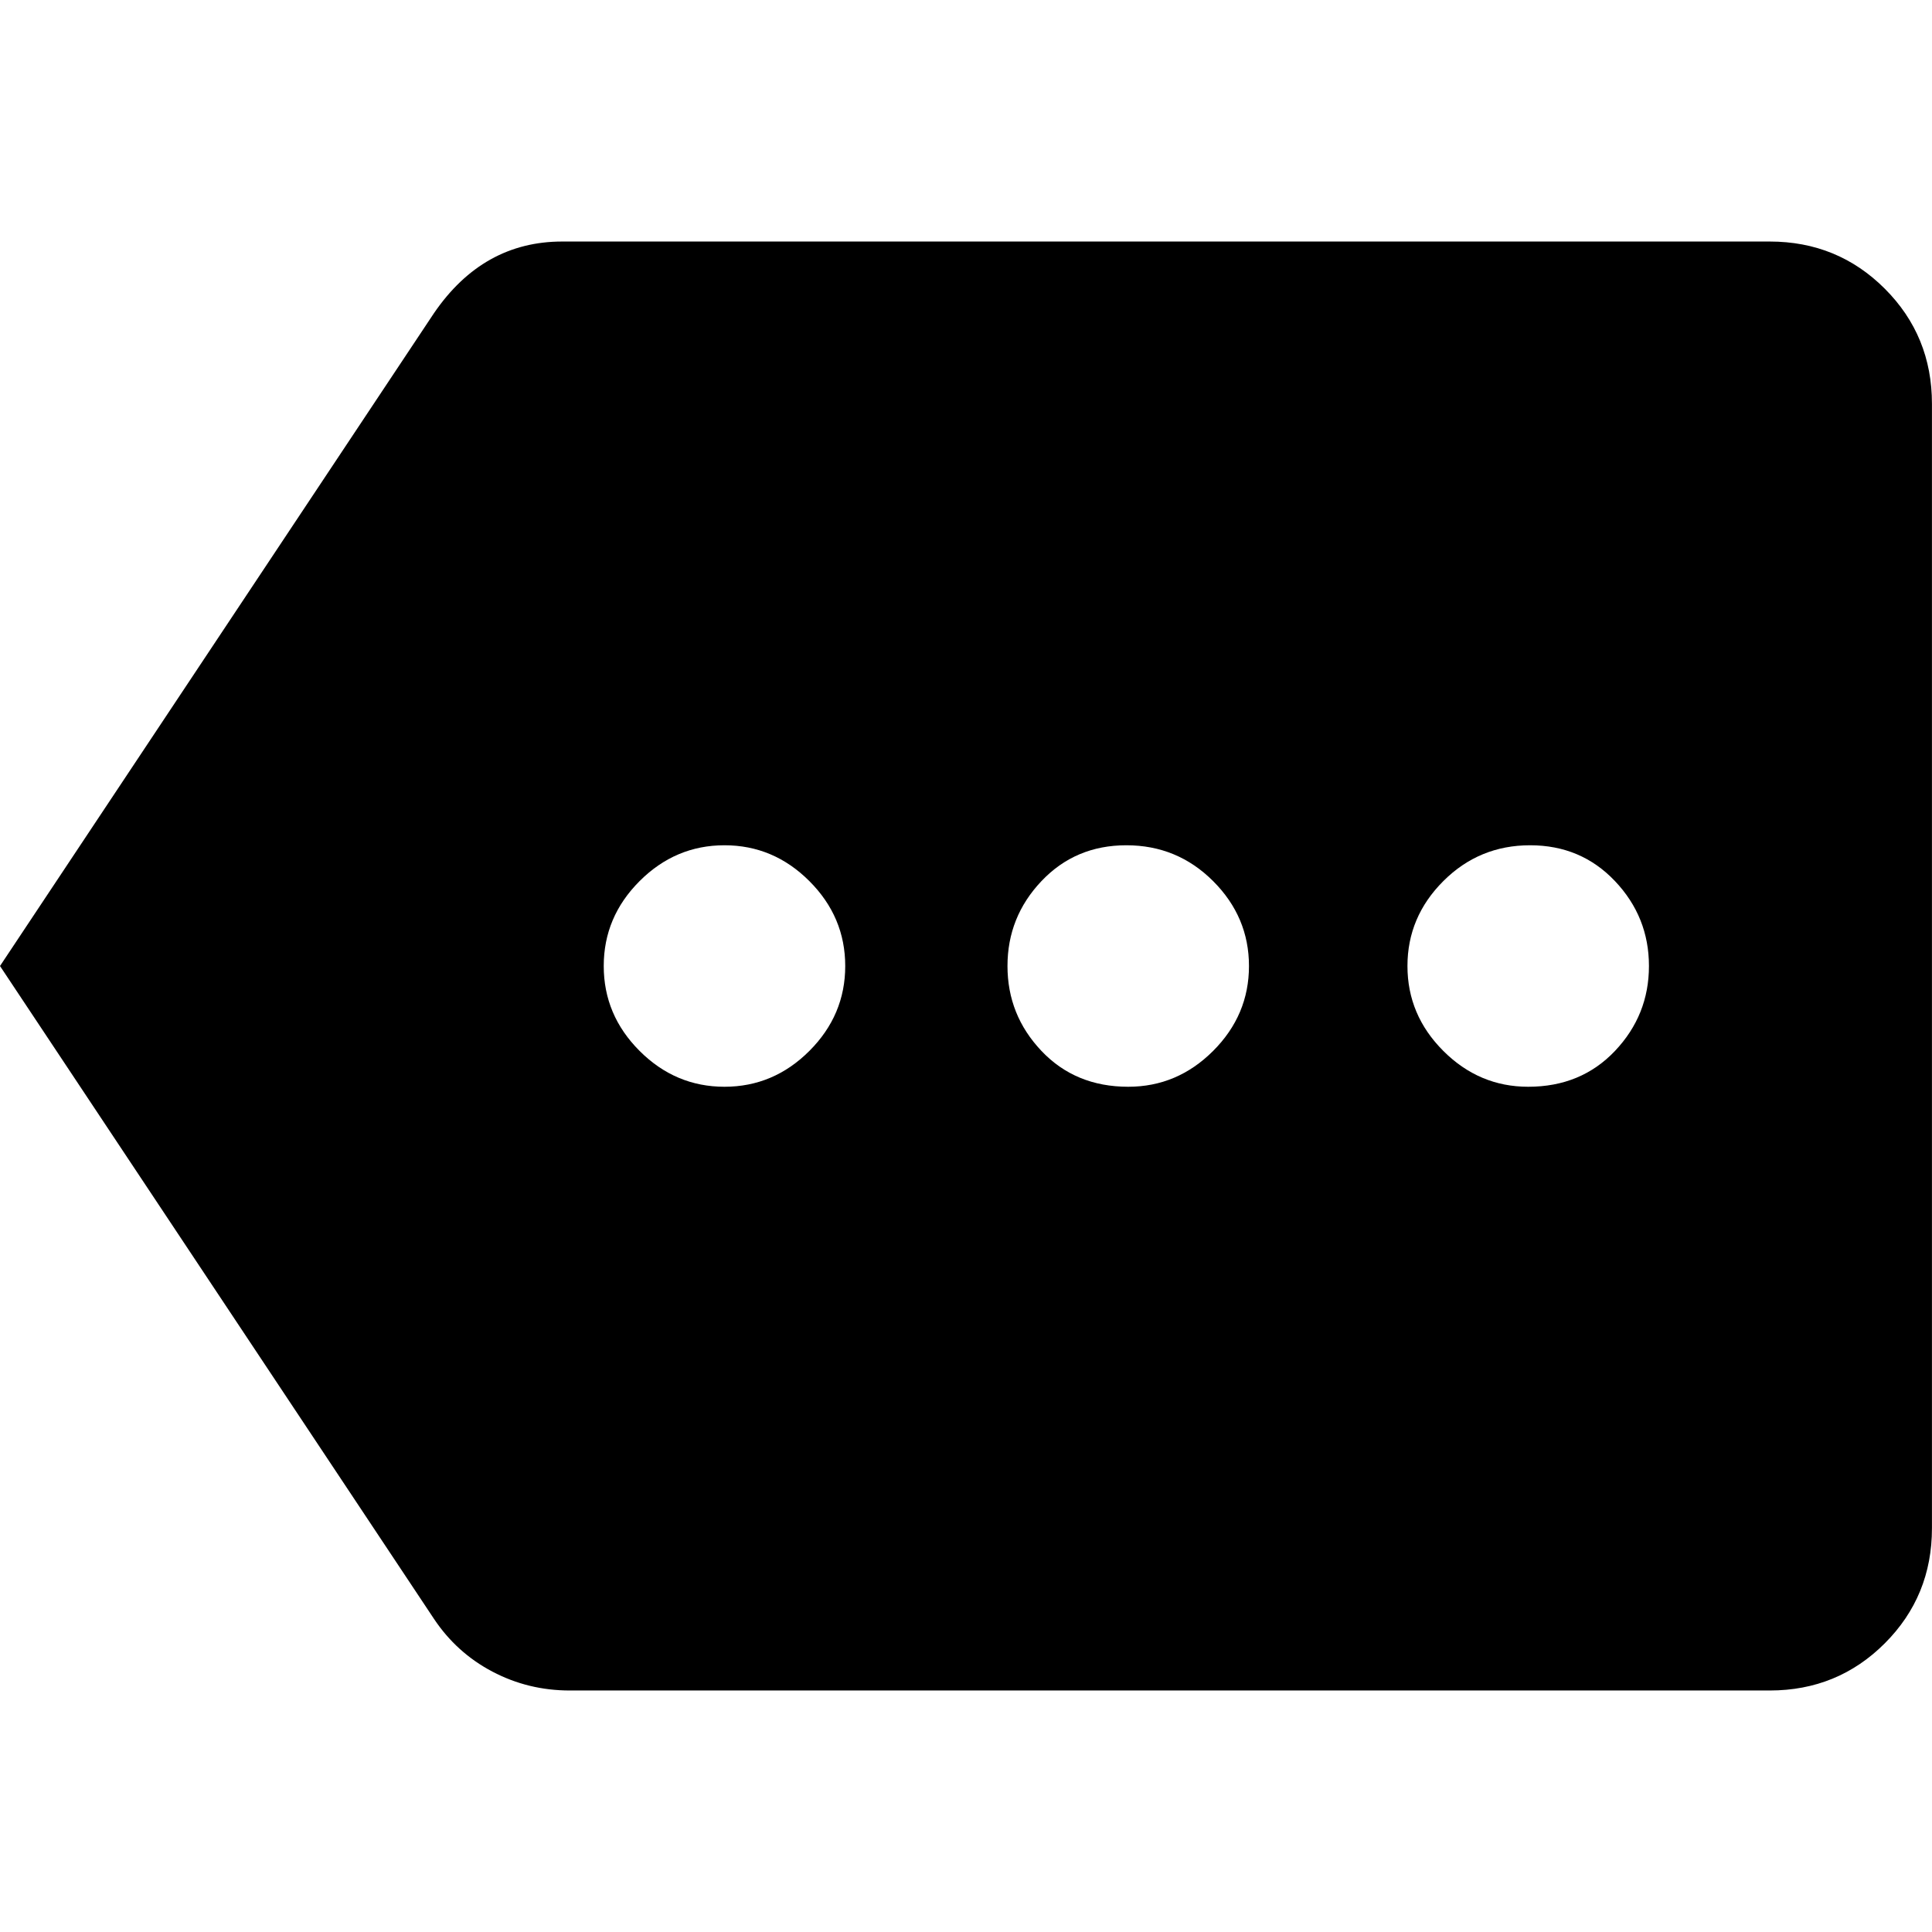
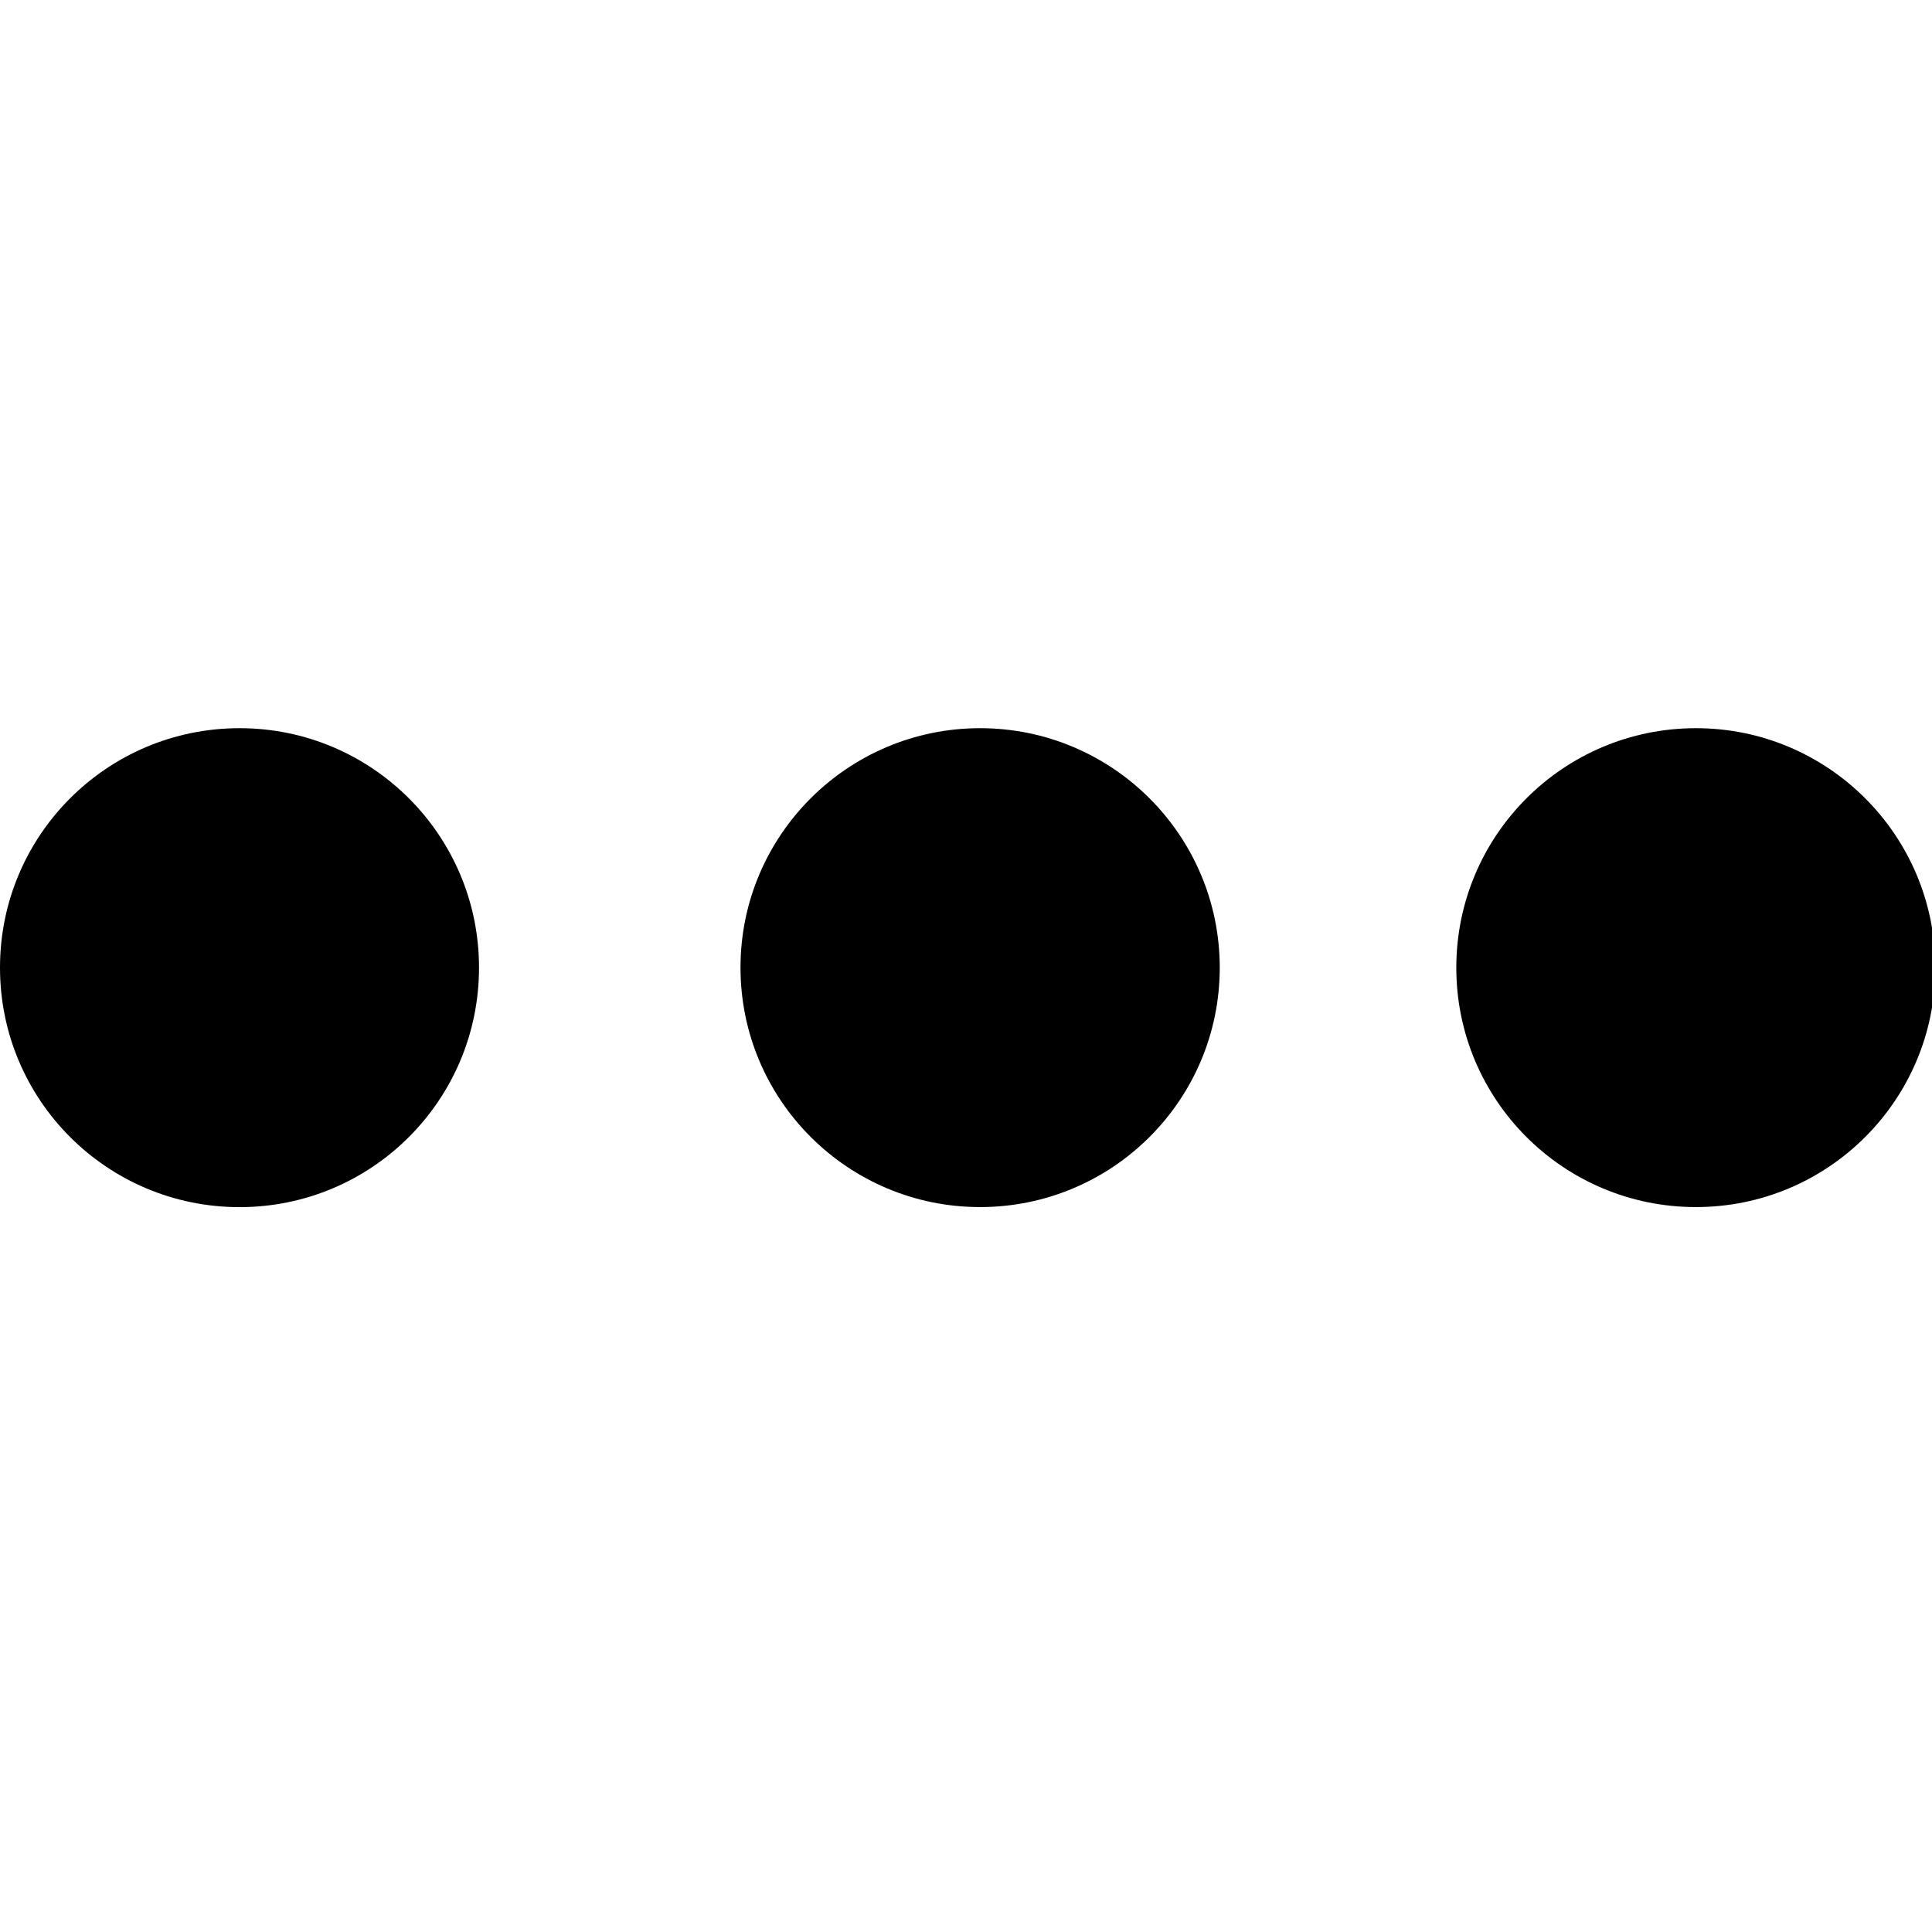
- <svg xmlns="http://www.w3.org/2000/svg" viewBox="0 0 512 512.013">
-   <path d="M405 288.01q-13 0-22.5-9.5t-9.5-22.5q0-13 9.5-22.5t23-9.5q13.5 0 22.5 9.5t9 22.5q0 13-9 22.5t-23 9.5zm-106 0q-14 0-23-9.5t-9-22.5q0-13 9-22.5t22.5-9.5q13.5 0 23 9.5t9.5 22.5q0 13-9.5 22.5t-22.5 9.5zm-107 0q-13 0-22.5-9.5t-9.5-22.5q0-13 9.5-22.5t22.5-9.5q13 0 22.5 9.5t9.5 22.5q0 13-9.5 22.5t-22.5 9.5zm277-224H149q-21 0-34 19l-115 173 115 173q6 9 15.5 14t20.5 5h318q18 0 30.5-12.5t12.5-30.5v-298q0-18-12.5-30.5T469 64.01z" />
+ <svg xmlns="http://www.w3.org/2000/svg" version="1.1" viewBox="0 0 32 32" xml:space="preserve">
+   <g>
+     <path d="M3.968,12.061C1.775,12.061,0,13.835,0,16.027c0,2.192,1.773,3.967,3.968,3.967c2.189,0,3.966-1.772,3.966-3.967   C7.934,13.835,6.157,12.061,3.968,12.061z M16.233,12.061c-2.188,0-3.968,1.773-3.968,3.965c0,2.192,1.778,3.967,3.968,3.967   s3.97-1.772,3.97-3.967C20.201,13.835,18.423,12.061,16.233,12.061z M28.09,12.061c-2.192,0-3.969,1.774-3.969,3.967   c0,2.19,1.774,3.965,3.969,3.965c2.188,0,3.965-1.772,3.965-3.965S30.278,12.061,28.09,12.061z" />
+   </g>
</svg>
